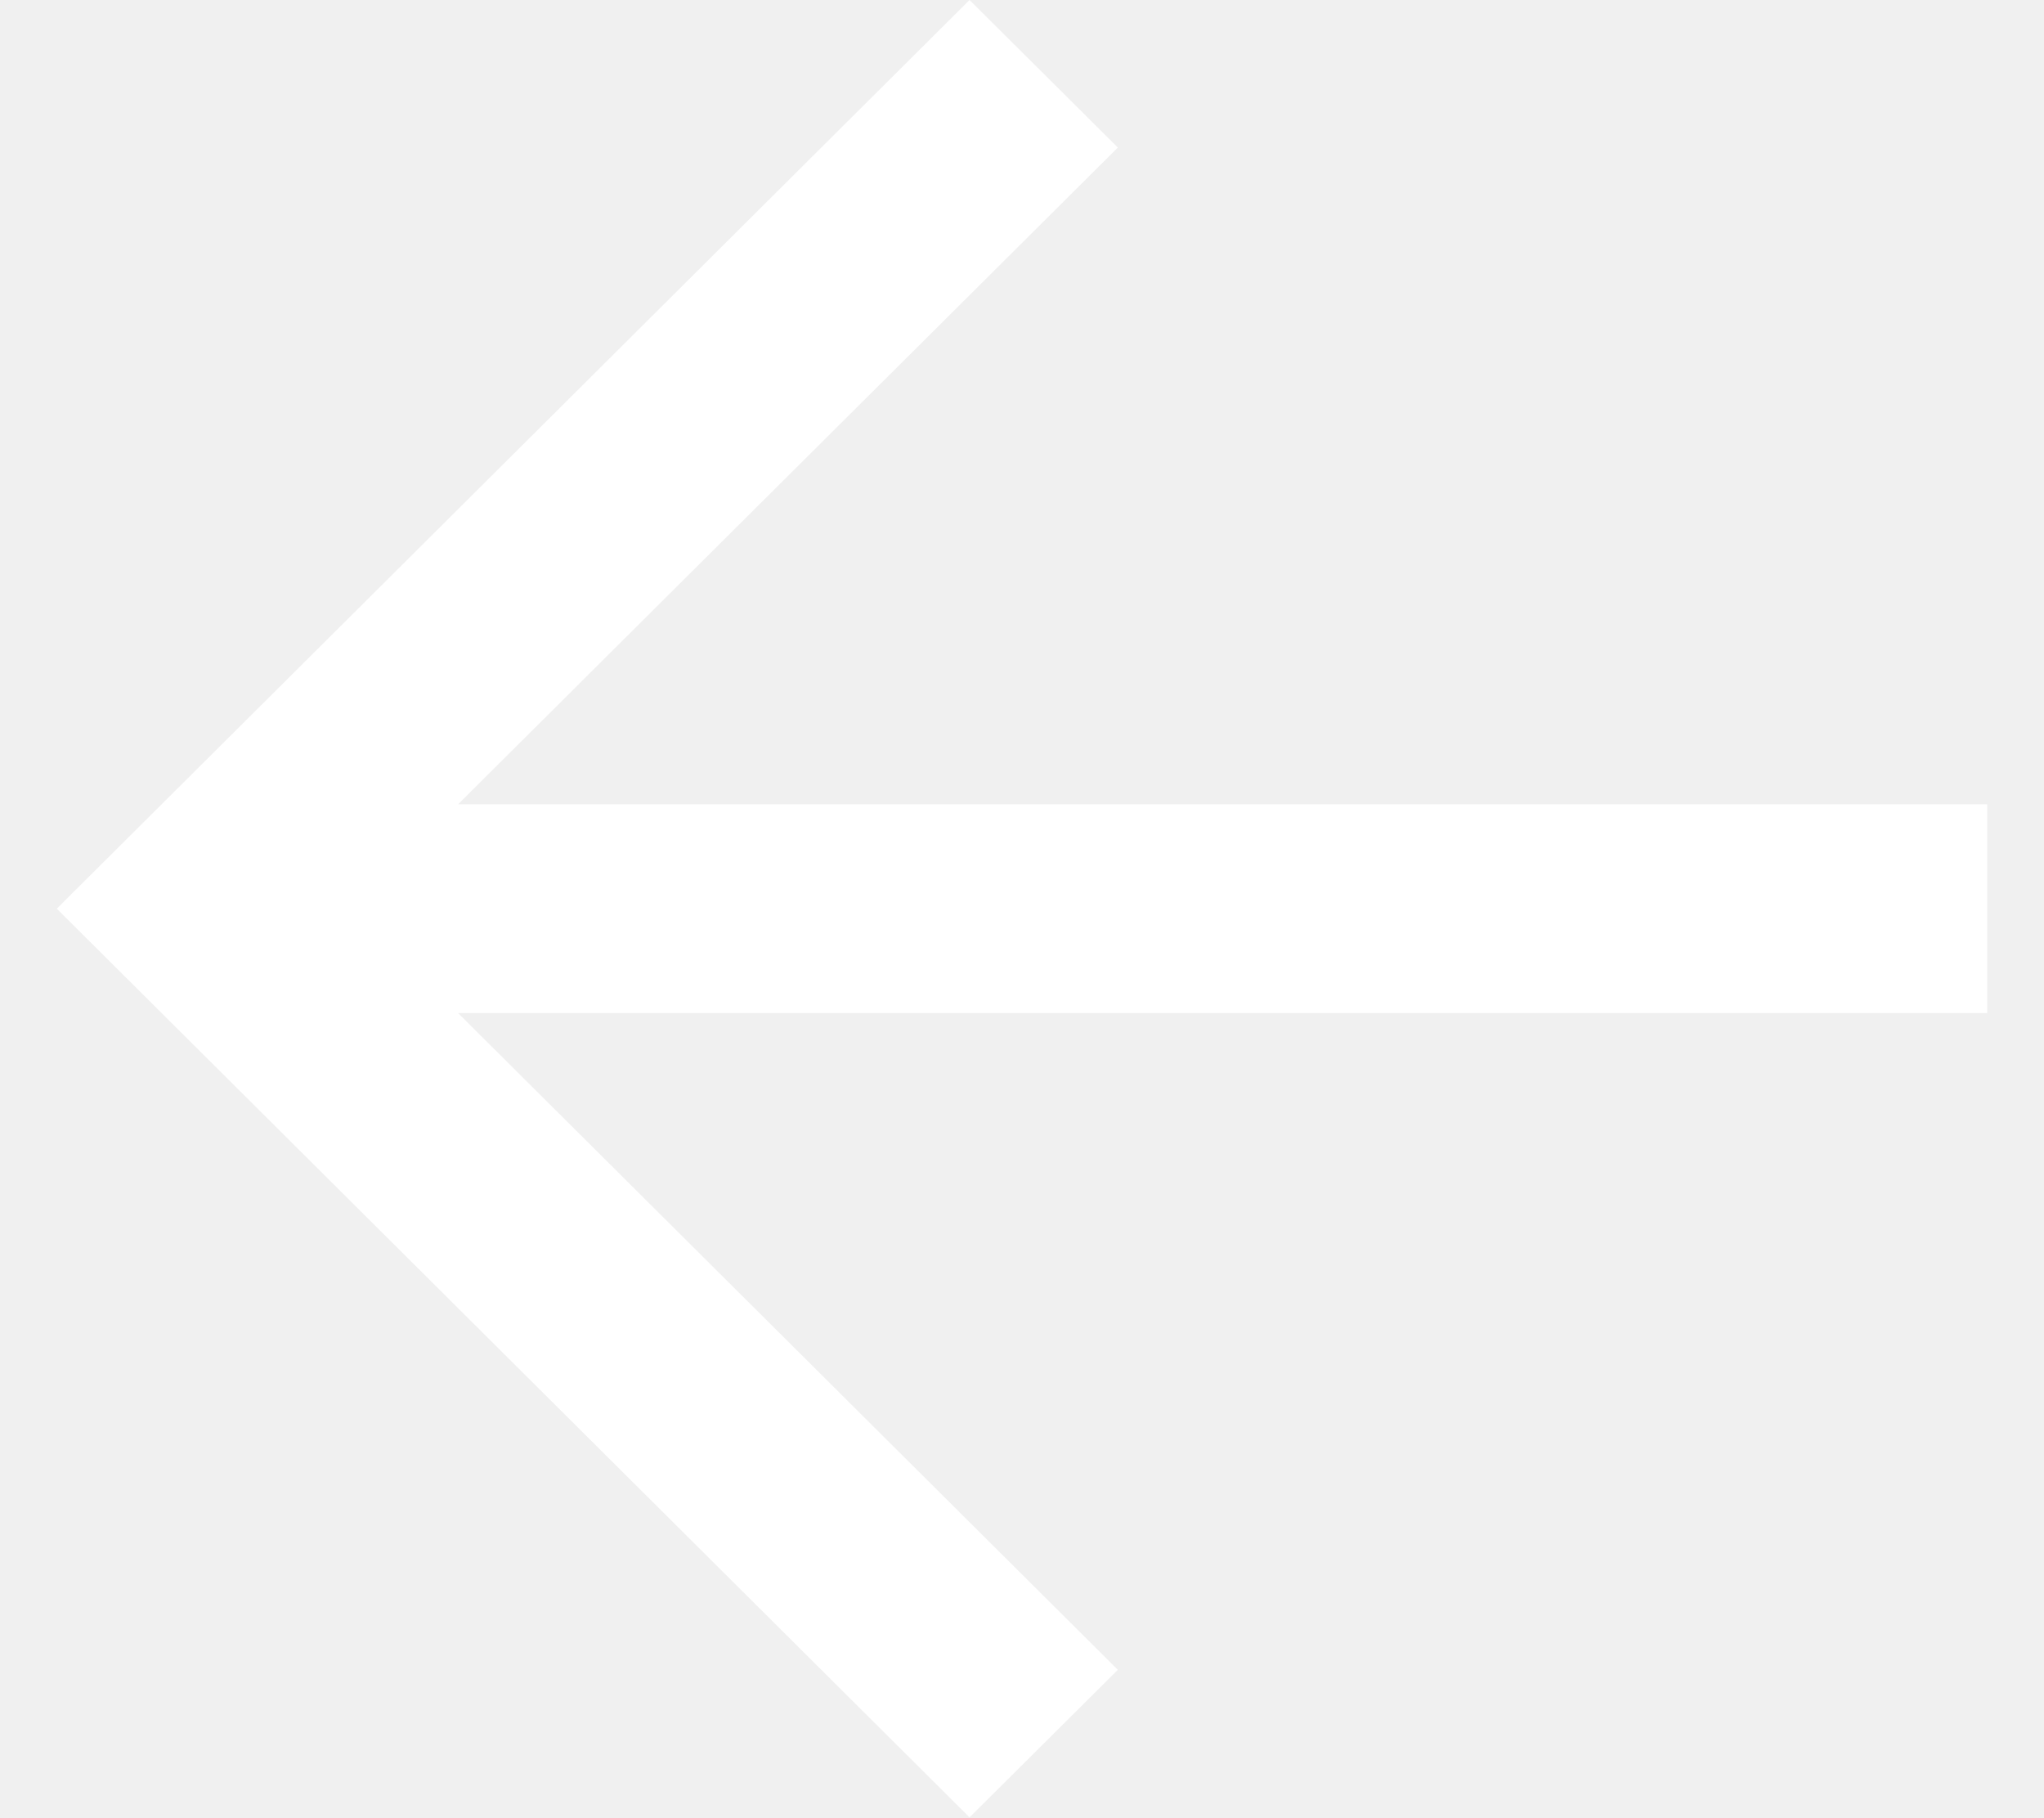
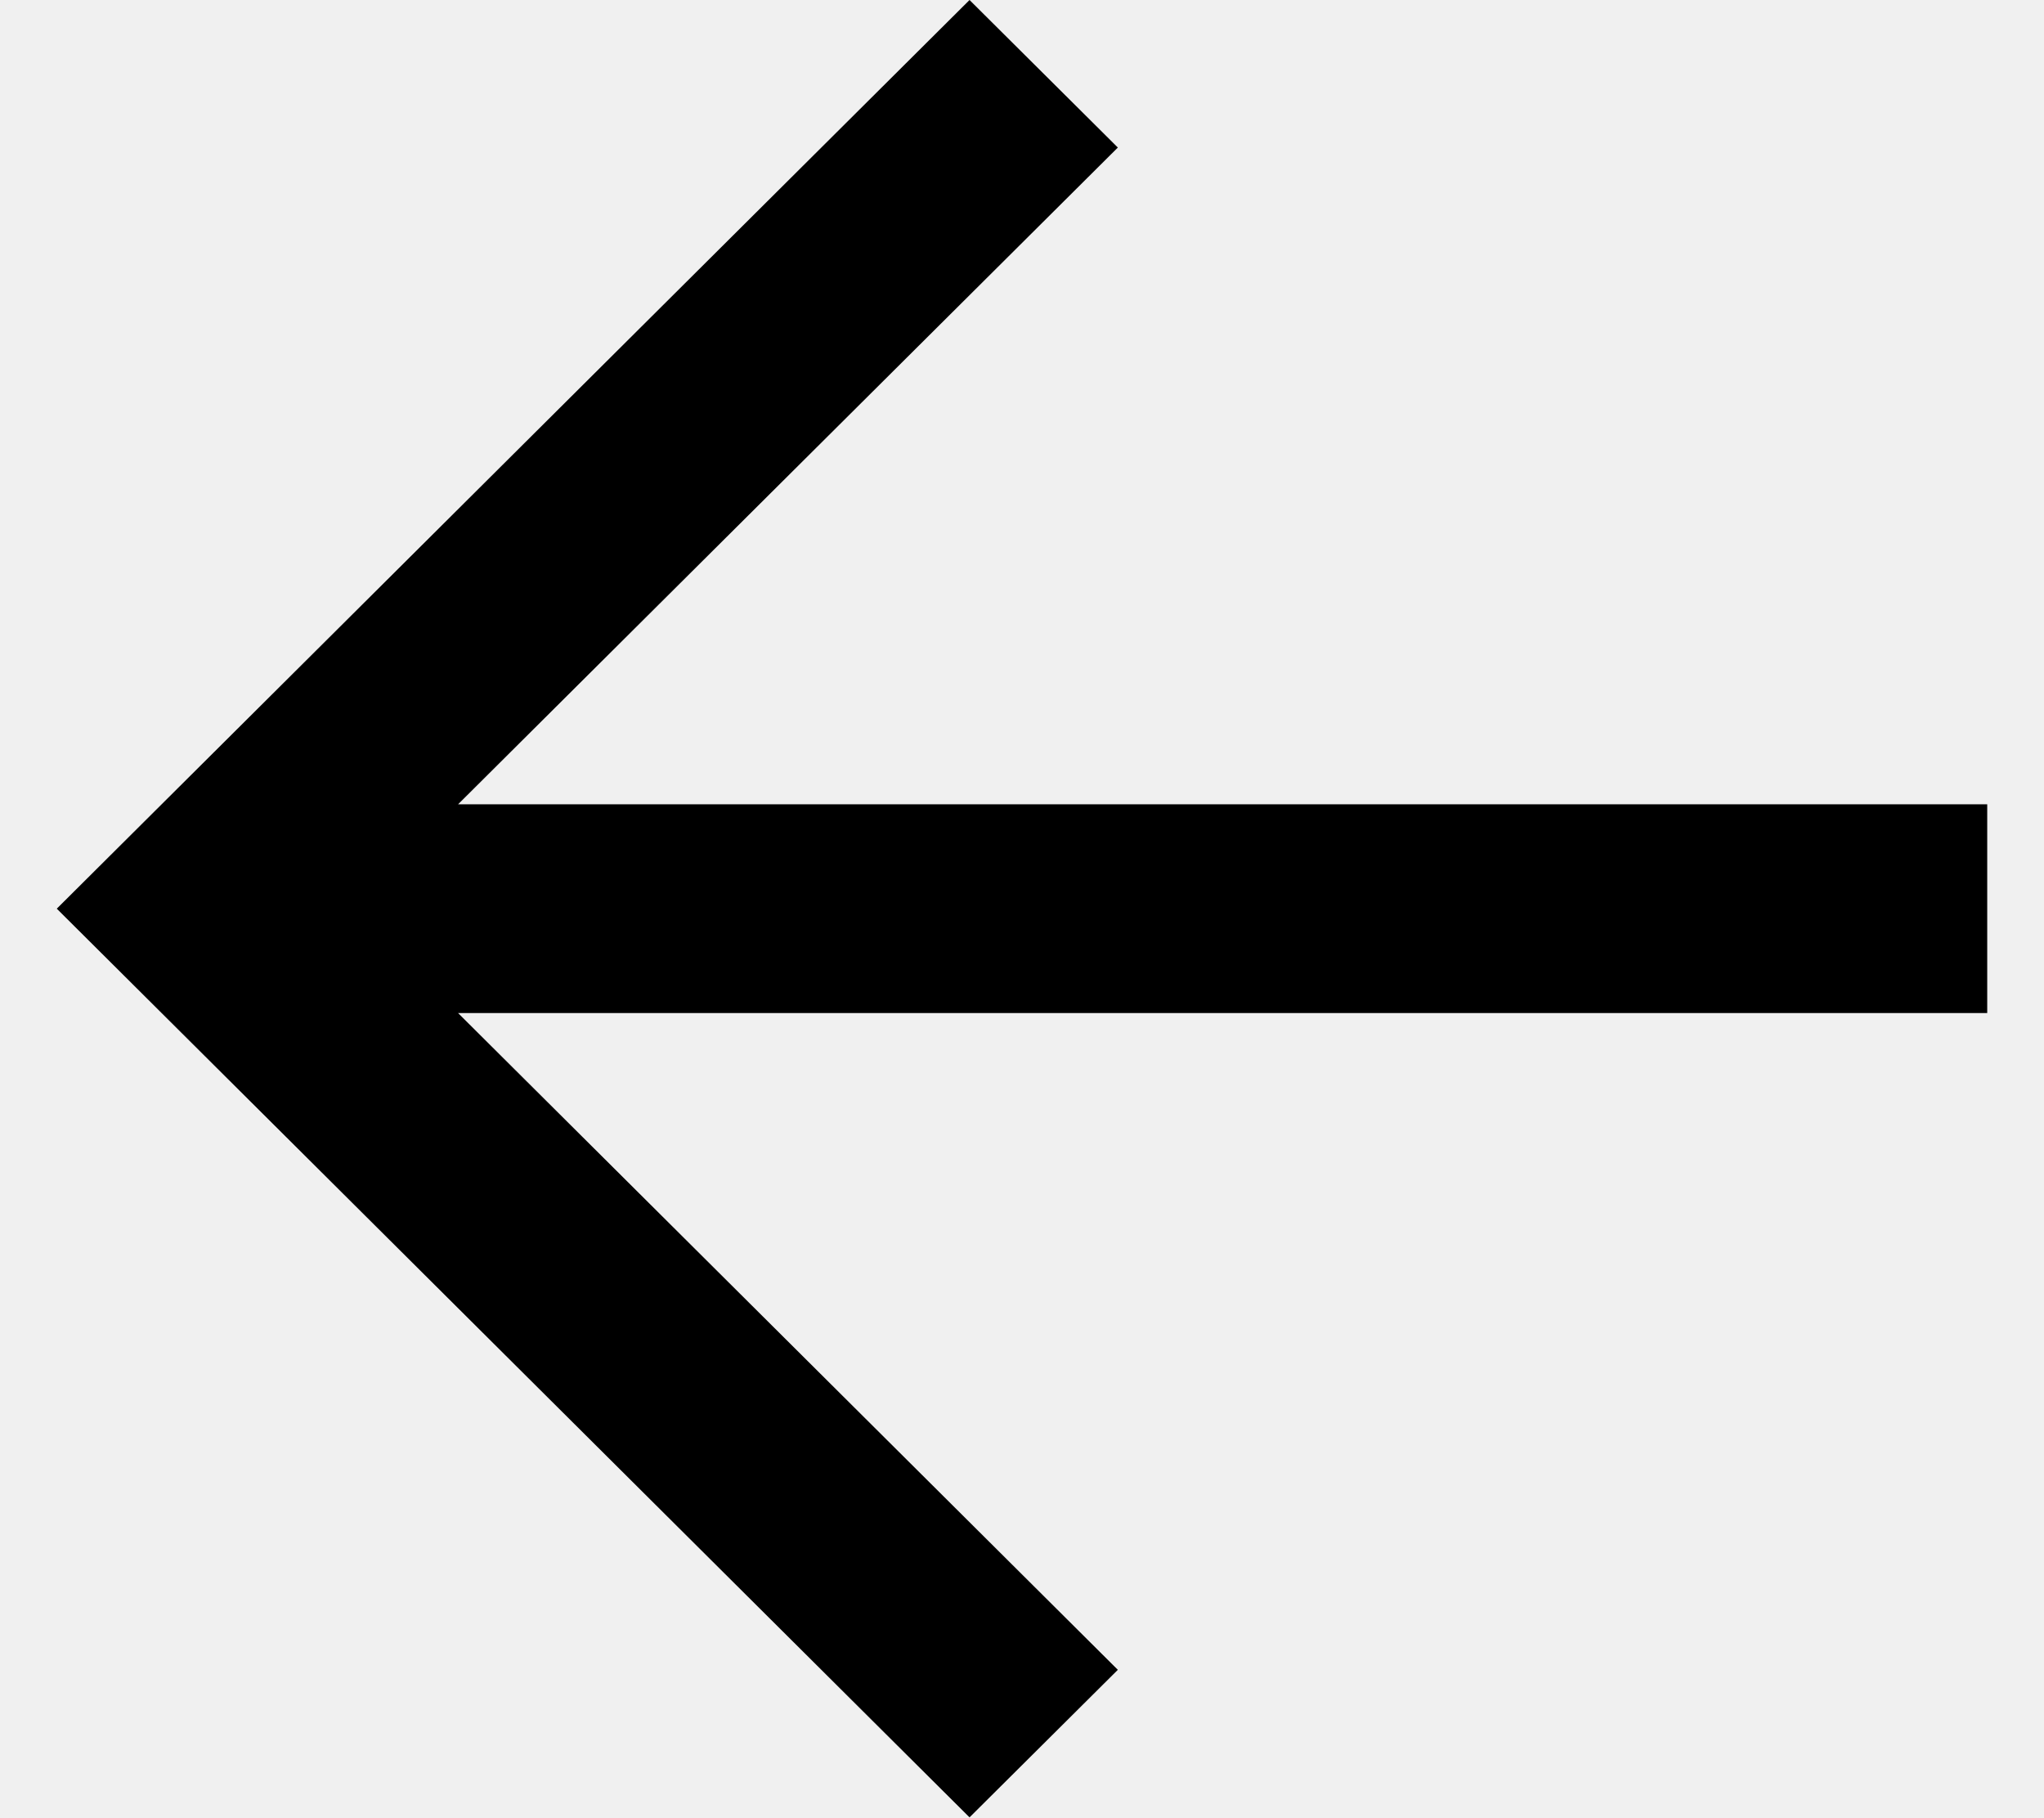
- <svg xmlns="http://www.w3.org/2000/svg" width="18" height="16" viewBox="0 0 18 16" fill="none">
-   <path fill-rule="evenodd" clip-rule="evenodd" d="M4.034 8.919H17.5V7.081H4.034L9.844 1.299L8.538 0L0.5 8L8.538 16L9.844 14.701L4.034 8.919Z" fill="white" />
+ <svg xmlns="http://www.w3.org/2000/svg" width="18" height="16" viewBox="0 0 18 16">
+   <path fill-rule="evenodd" clip-rule="evenodd" d="M4.034 8.919H17.5V7.081H4.034L9.844 1.299L8.538 0L0.5 8L8.538 16L9.844 14.701L4.034 8.919Z" />
</svg>
